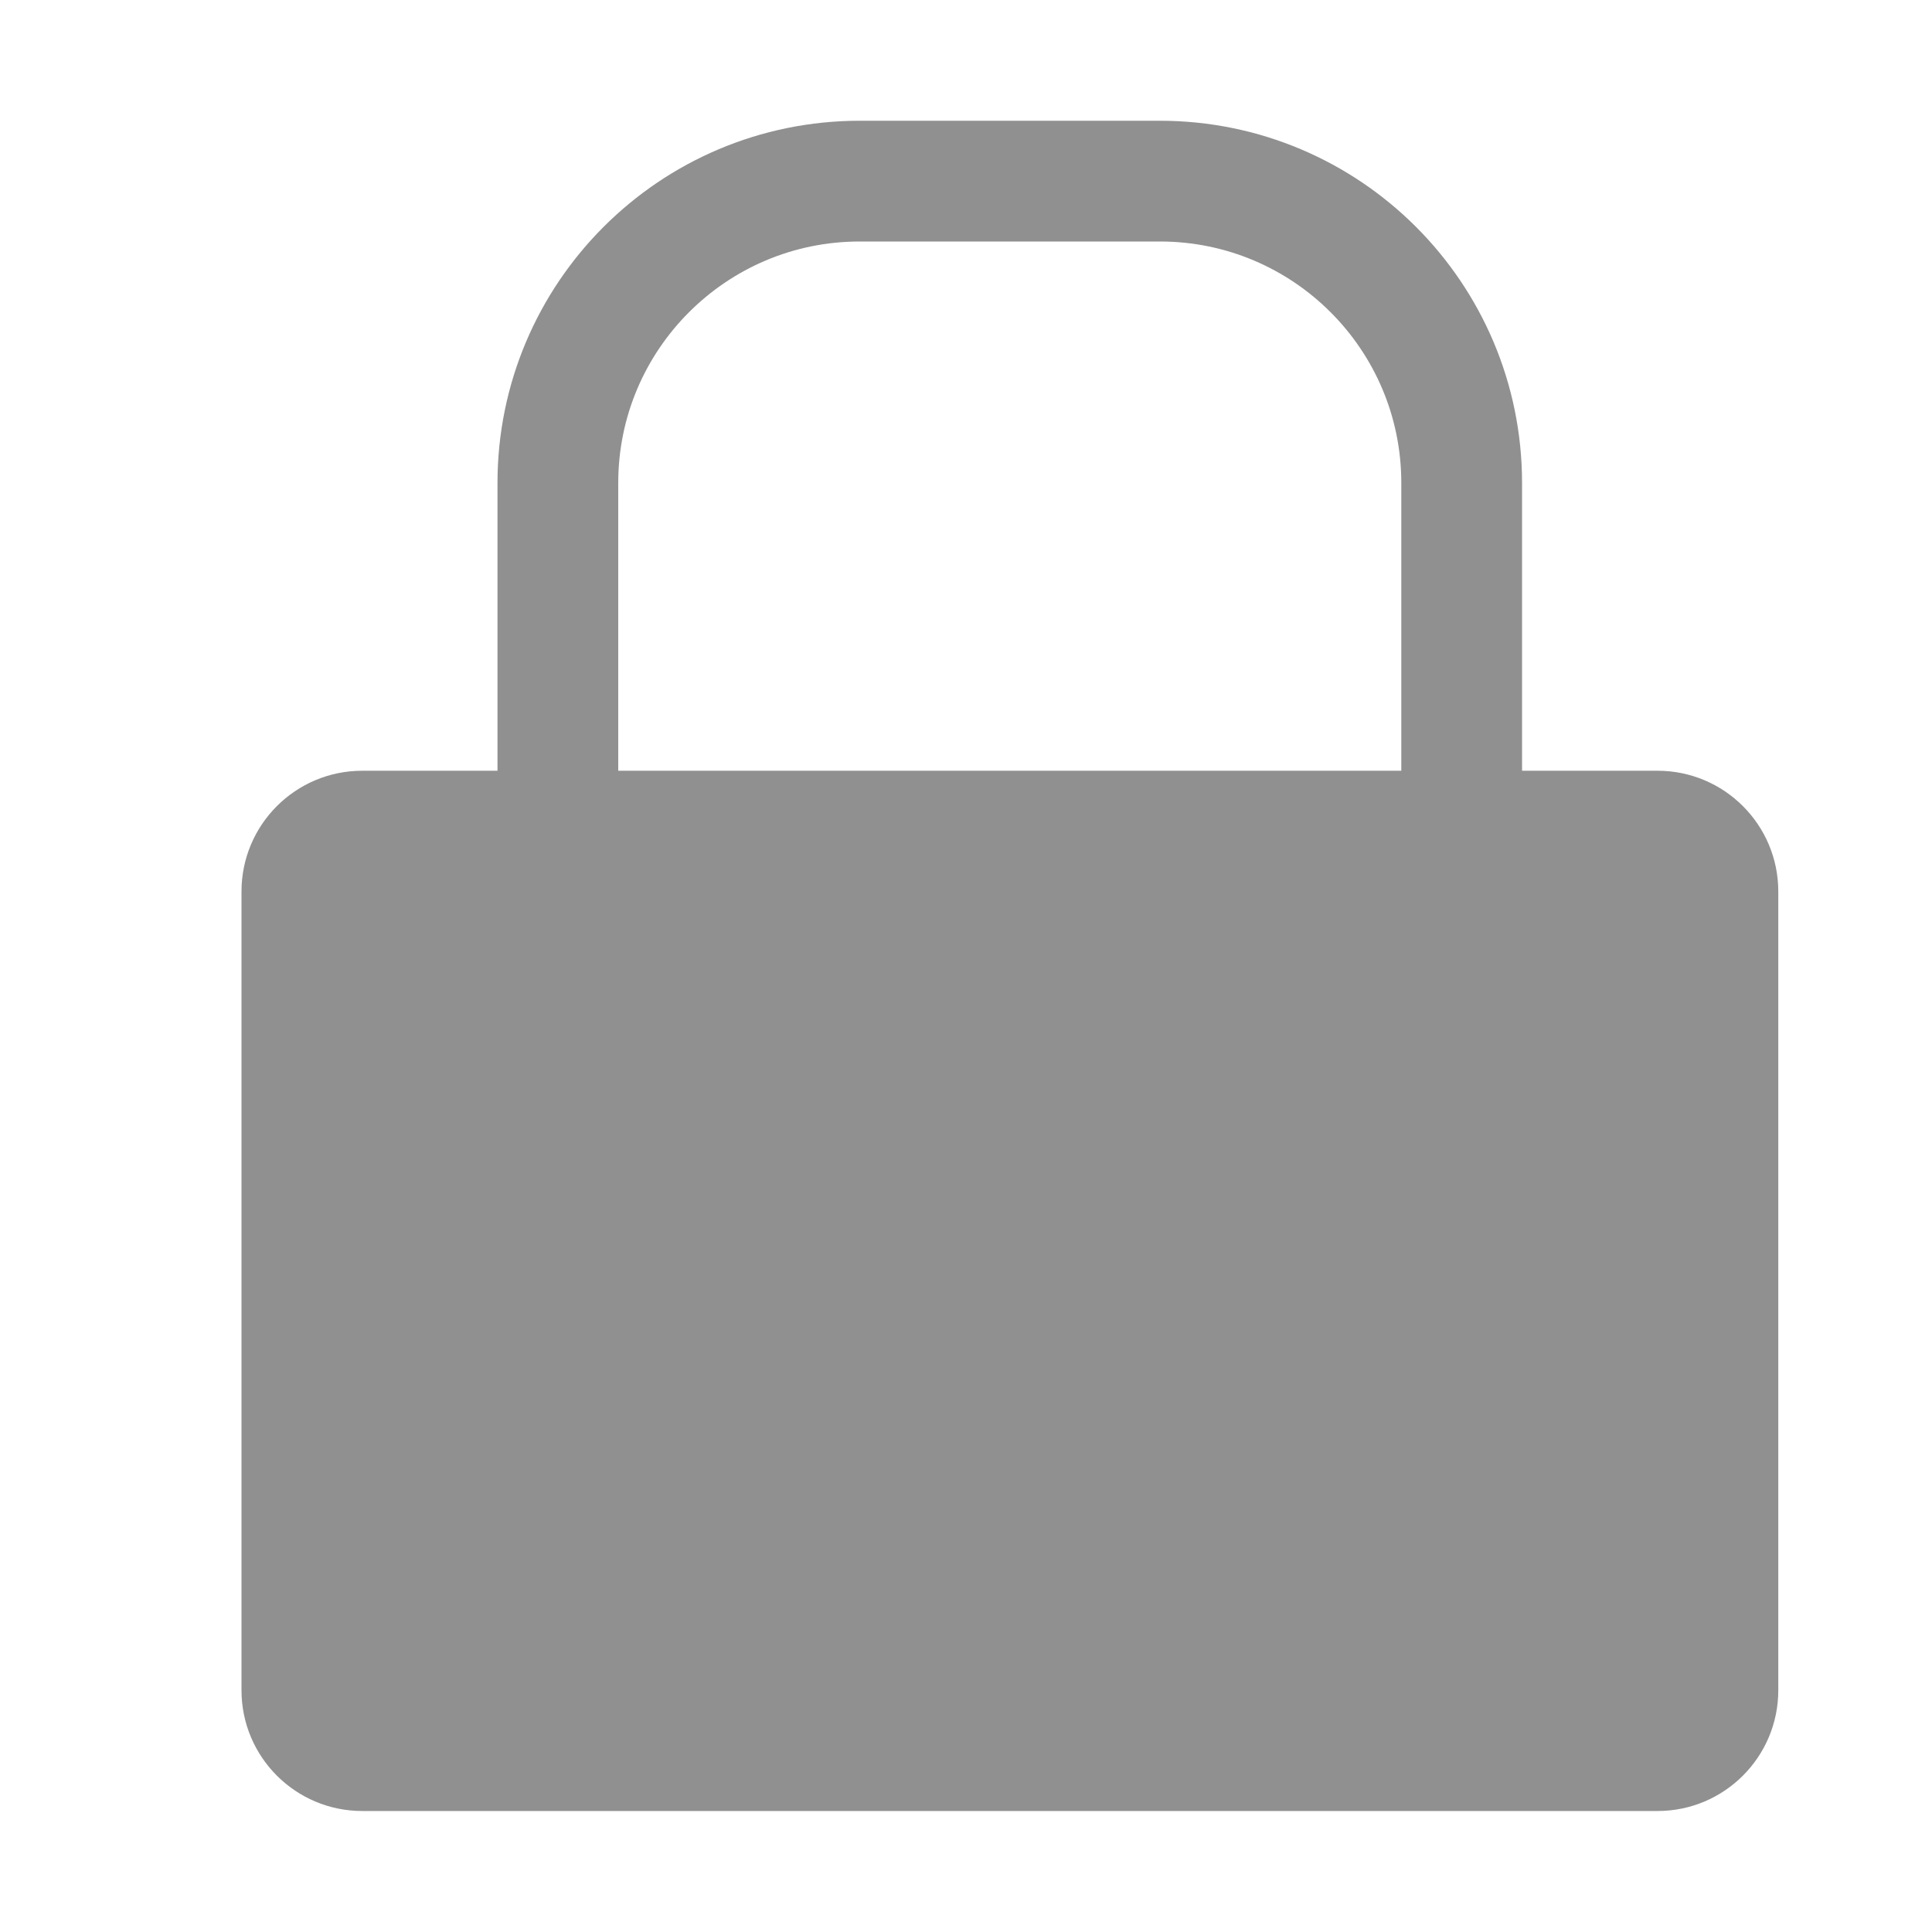
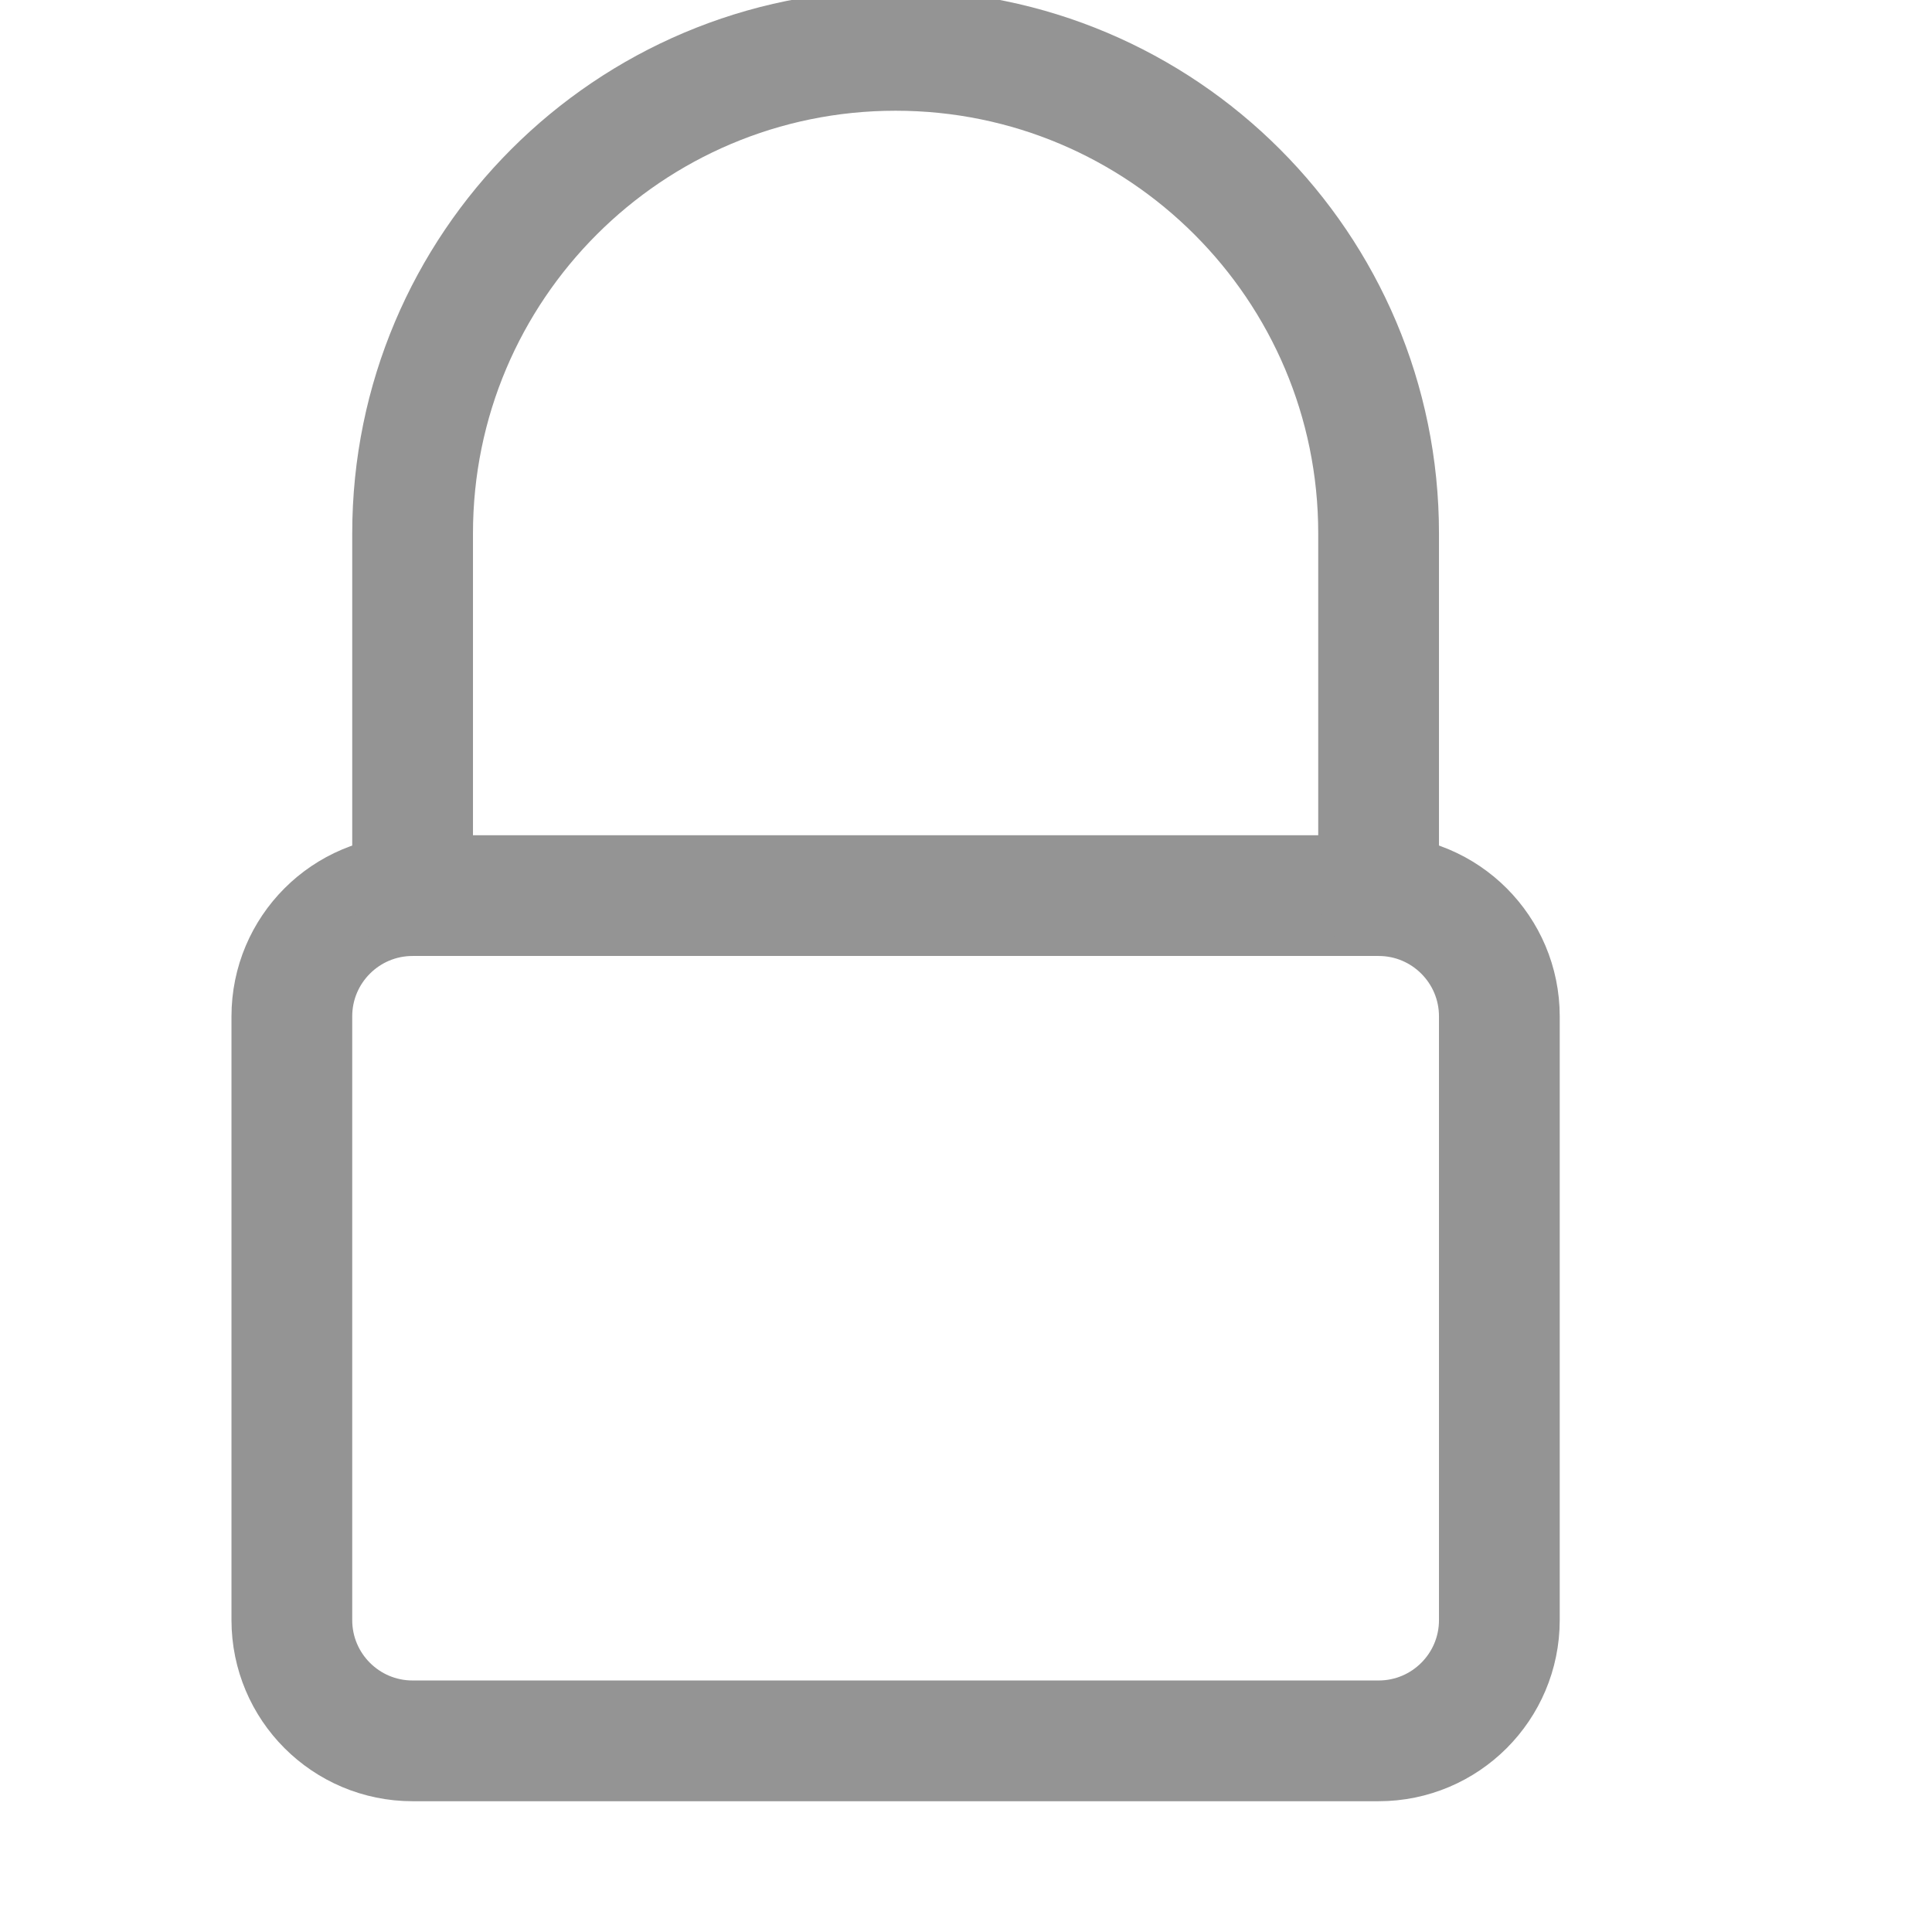
- <svg xmlns="http://www.w3.org/2000/svg" width="16" height="16" viewBox="0 0 16 16" fill="none">
-   <rect x="2" y="6.383" width="12.727" height="8.615" rx="1" fill="#909090" />
-   <path d="M7.12 1.5H9.605C10.986 1.5 12.105 2.619 12.105 4V10.192H4.62V4C4.62 2.619 5.74 1.5 7.12 1.5Z" stroke="#909090" />
+ <svg xmlns="http://www.w3.org/2000/svg" width="16" height="16" viewBox="0 0 16 16">
+   <rect x="2.417" y="7.417" width="10" height="7" rx="1" style="fill:none;stroke:#949494;stroke-linecap:round;stroke-linejoin:round" />
+   <path d="M3.417,7.417v-3a4,4,0,0,1,8,0v3" style="fill:none;stroke:#949494;stroke-linecap:round;stroke-linejoin:round" />
</svg>
